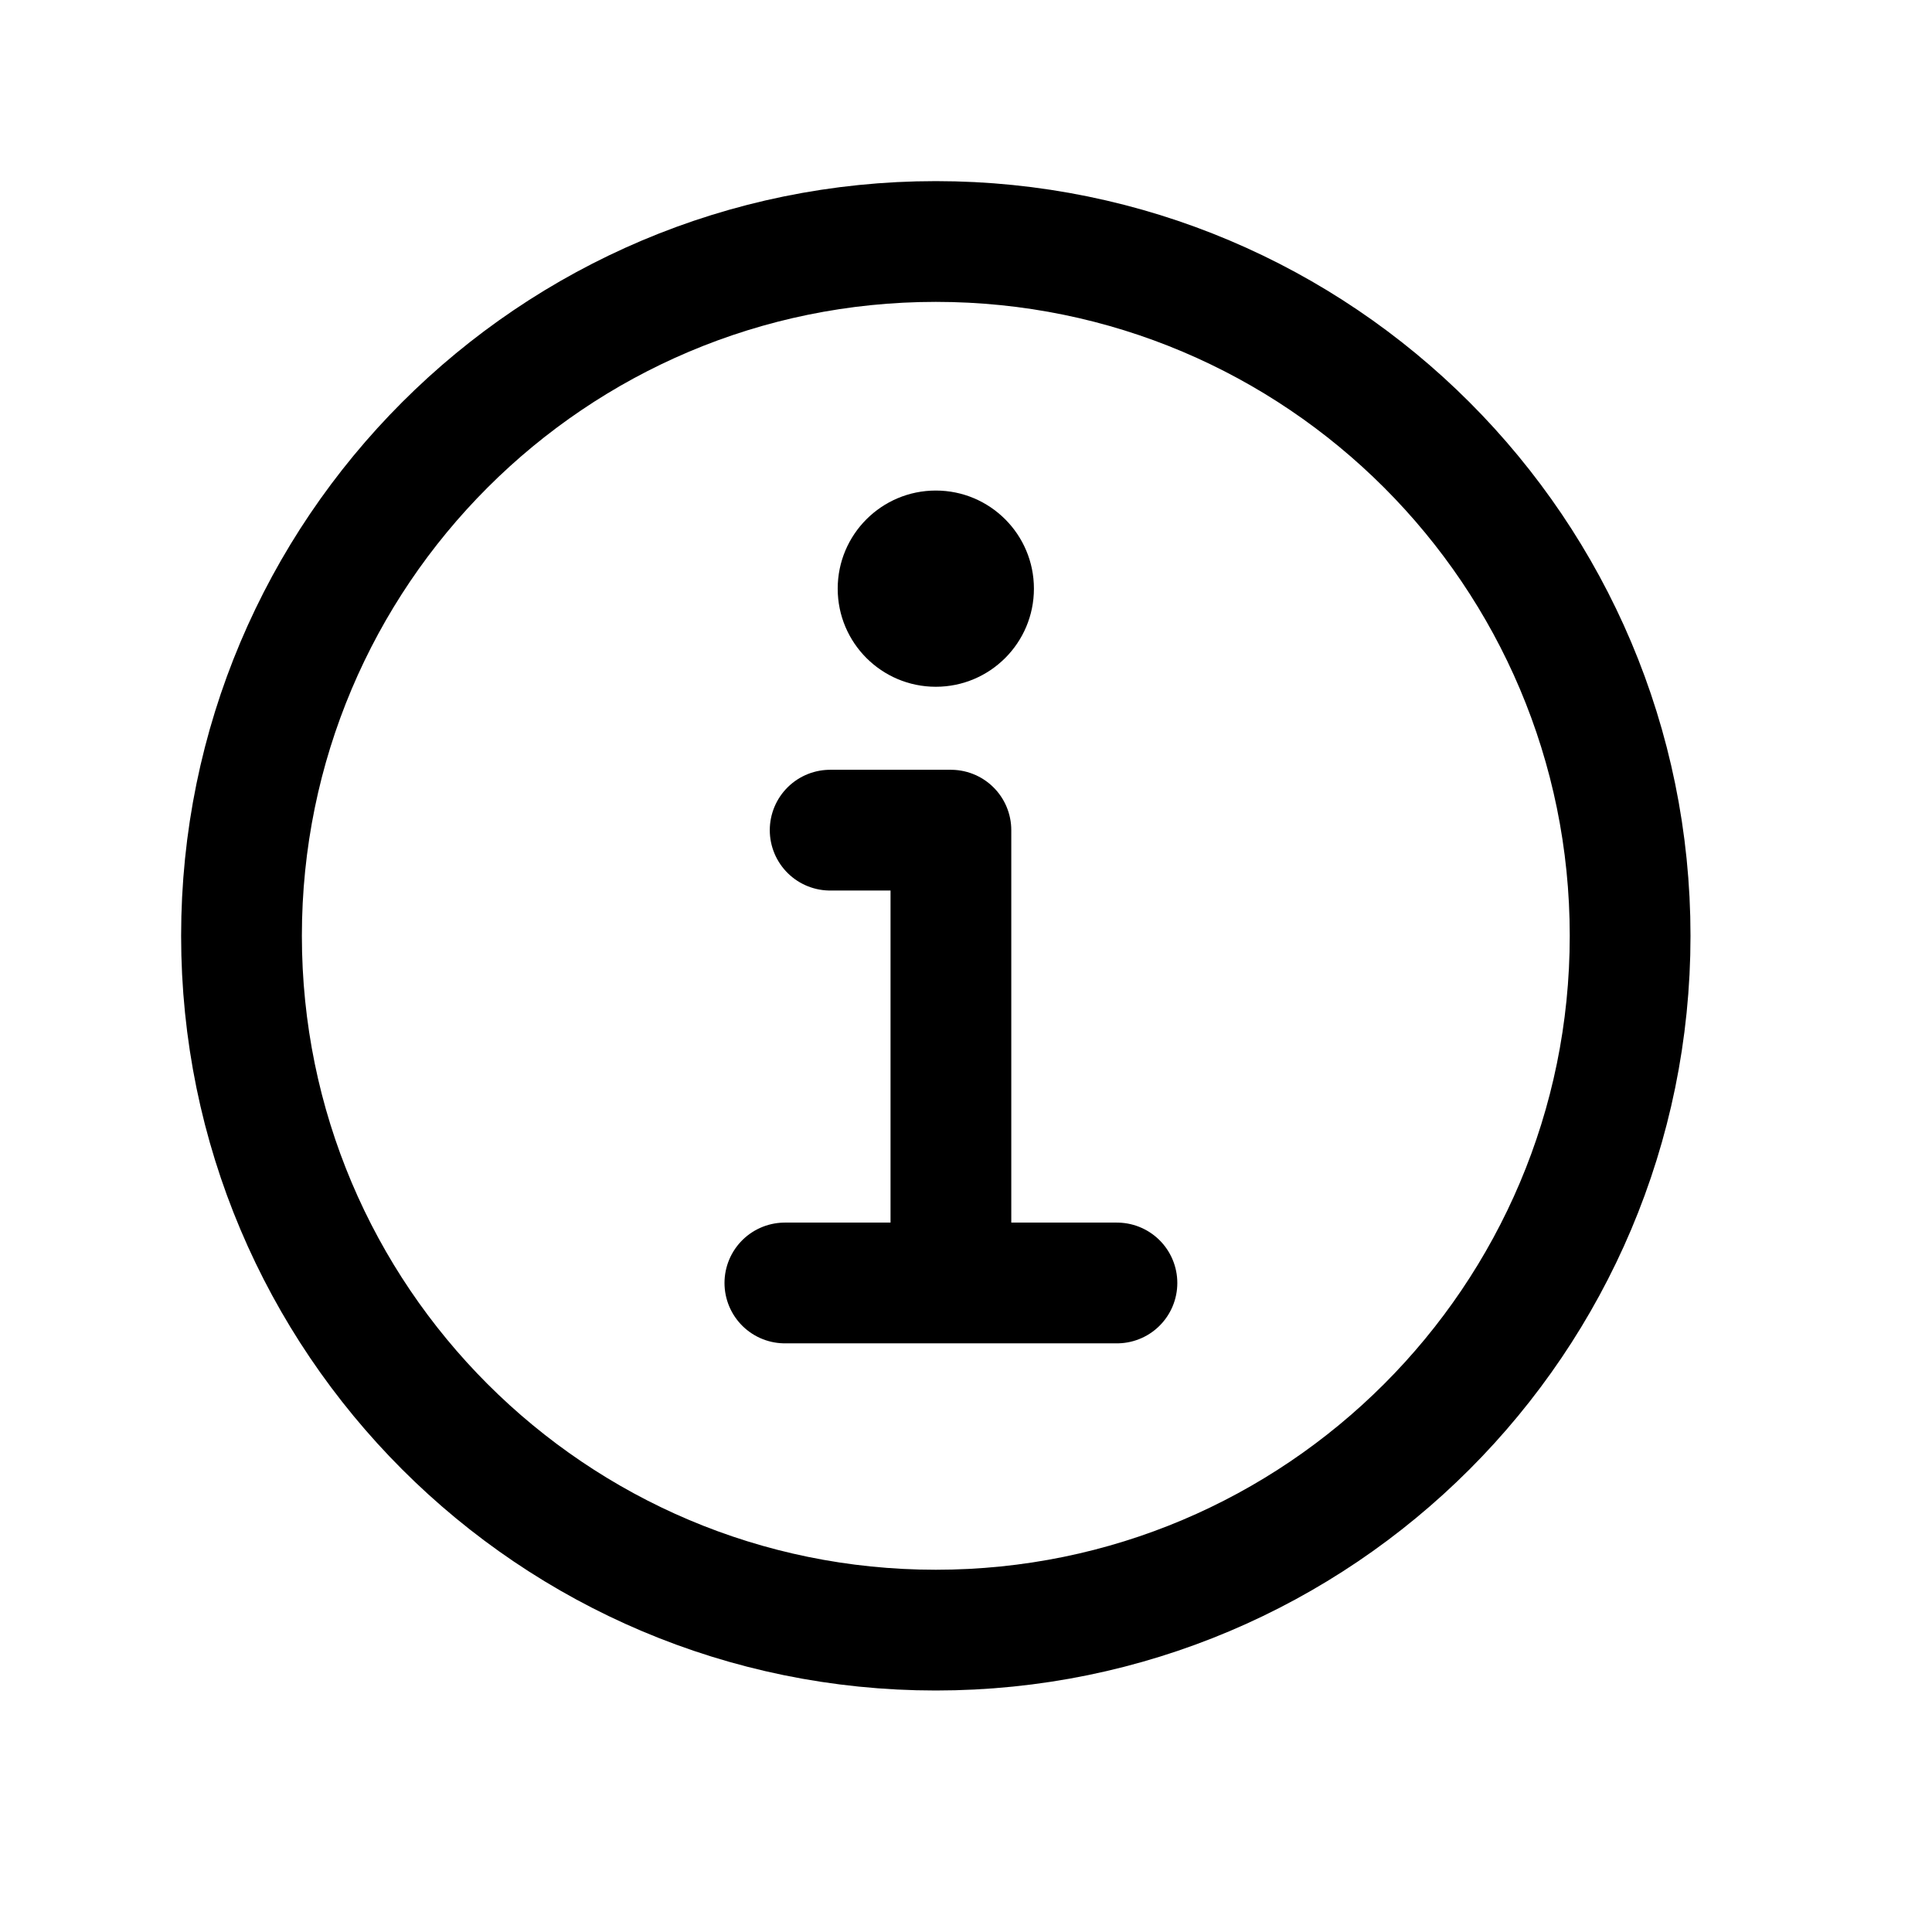
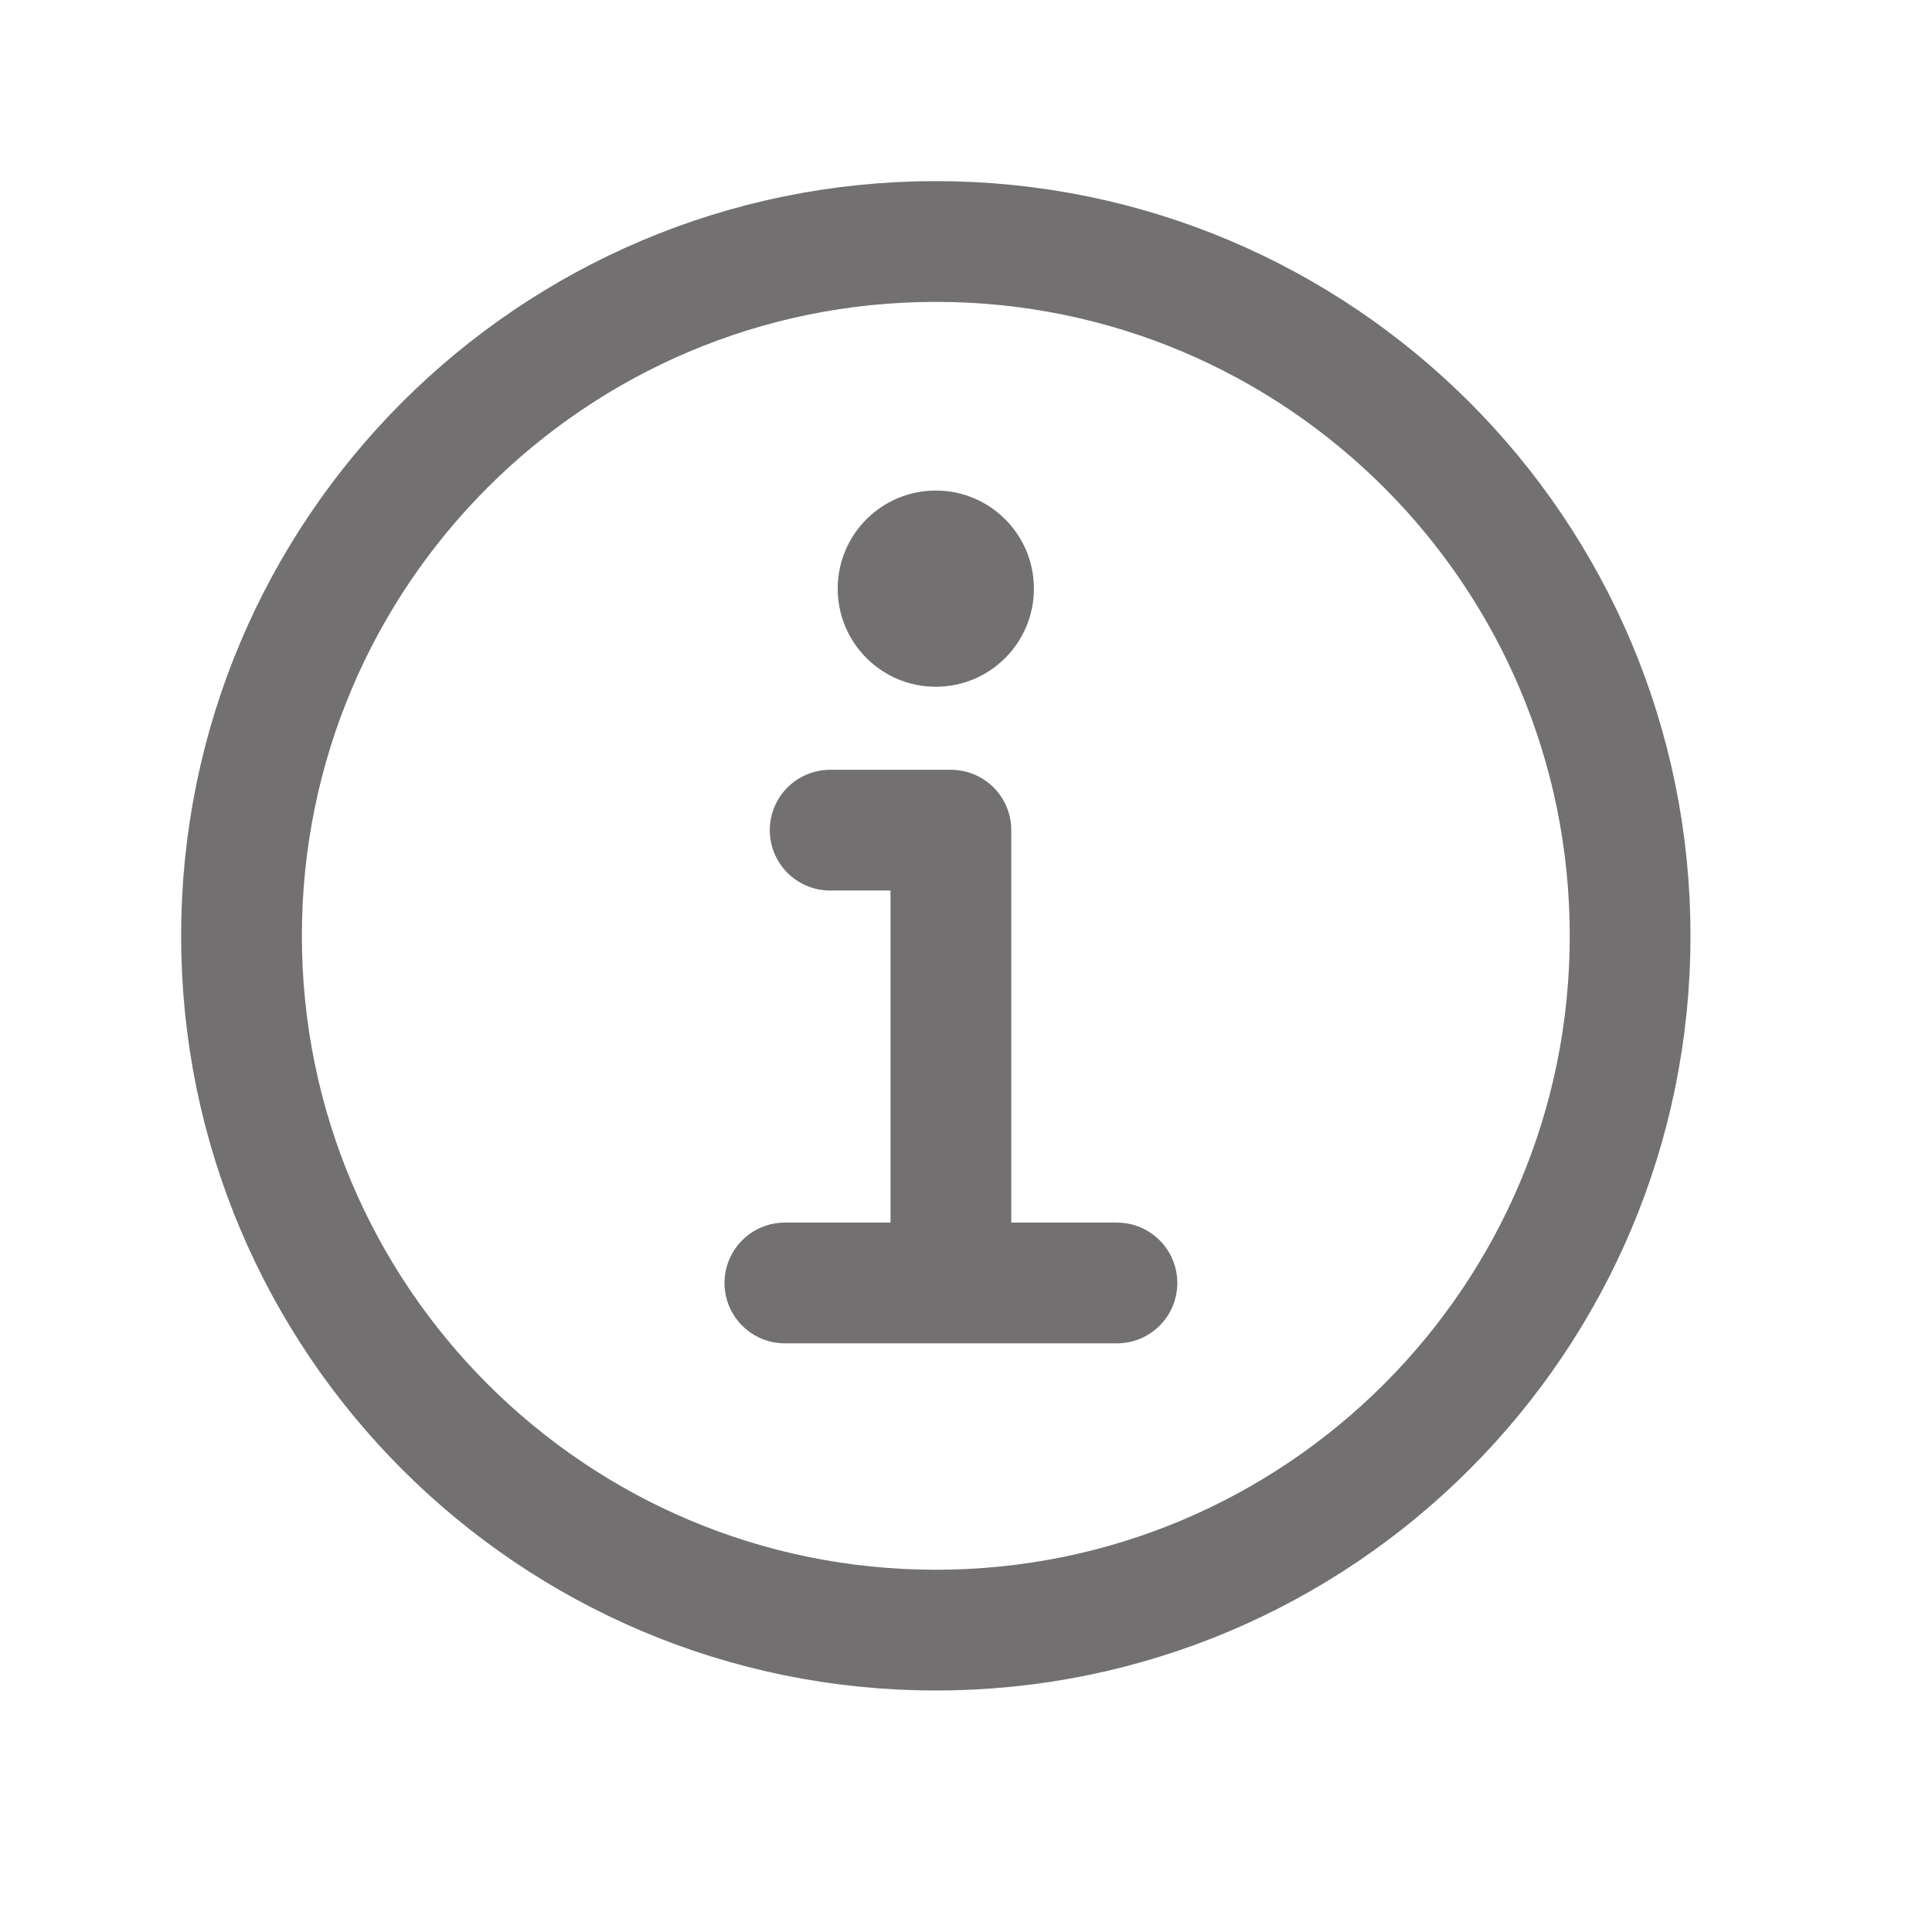
- <svg xmlns="http://www.w3.org/2000/svg" class="ionicon" viewBox="0 0 512 512">
-   <path d="M248 64C146.39 64 64 146.39 64 248s82.39 184 184 184 184-82.39 184-184S349.61 64 248 64z" fill="none" stroke="currentColor" stroke-miterlimit="10" stroke-width="32" />
-   <path fill="none" stroke="currentColor" stroke-linecap="round" stroke-linejoin="round" stroke-width="32" d="M220 220h32v116" />
-   <path fill="none" stroke="currentColor" stroke-linecap="round" stroke-miterlimit="10" stroke-width="32" d="M208 340h88" />
+ <svg xmlns="http://www.w3.org/2000/svg" class="ionicon" viewBox="0 0 512 512" fill="#737071">
+   <path d="M248 64C146.39 64 64 146.39 64 248s82.39 184 184 184 184-82.39 184-184S349.61 64 248 64z" fill="none" stroke="#737071" stroke-miterlimit="10" stroke-width="32" />
+   <path fill="none" stroke="#737071" stroke-linecap="round" stroke-linejoin="round" stroke-width="32" d="M220 220h32v116" />
+   <path fill="none" stroke="#737071" stroke-linecap="round" stroke-miterlimit="10" stroke-width="32" d="M208 340h88" />
  <path d="M248 130a26 26 0 1026 26 26 26 0 00-26-26z" />
</svg>
